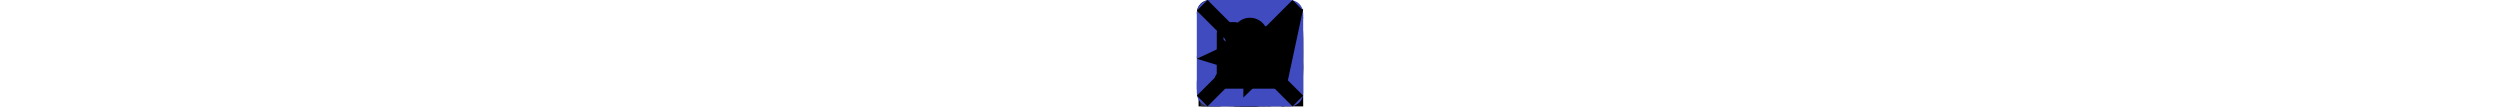
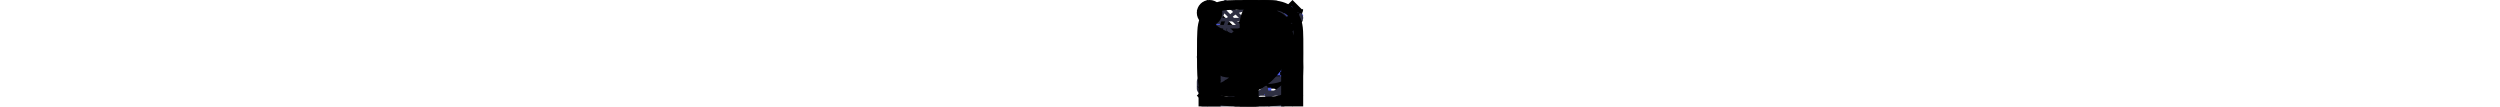
<svg xmlns="http://www.w3.org/2000/svg" viewBox="0 0 752 32">
-   <svg id="icon-facebook" viewBox="0 0 32 32">
-     <path d="M21.329 5.313h2.921v-5.088c-0.504-0.069-2.237-0.225-4.256-0.225-4.212 0-7.097 2.649-7.097 7.519v4.481h-4.648v5.688h4.648v14.312h5.699v-14.311h4.46l0.708-5.688h-5.169v-3.919c0.001-1.644 0.444-2.769 2.735-2.769z" />
-   </svg>
-   <svg id="icon-instagram" viewBox="0 0 32 32">
-     <path d="M31.969 9.408c-0.075-1.7-0.35-2.869-0.744-3.882-0.406-1.075-1.031-2.038-1.85-2.838-0.8-0.813-1.769-1.444-2.832-1.844-1.019-0.394-2.182-0.669-3.882-0.744-1.713-0.081-2.257-0.1-6.601-0.1s-4.888 0.019-6.595 0.094c-1.7 0.075-2.869 0.35-3.882 0.744-1.075 0.406-2.038 1.031-2.838 1.85-0.813 0.8-1.444 1.769-1.844 2.832-0.394 1.019-0.669 2.182-0.744 3.882-0.081 1.713-0.1 2.257-0.1 6.601s0.019 4.888 0.094 6.595c0.075 1.7 0.35 2.869 0.744 3.882 0.406 1.075 1.038 2.038 1.85 2.838 0.8 0.813 1.769 1.444 2.832 1.844 1.019 0.394 2.182 0.669 3.882 0.744 1.706 0.075 2.25 0.094 6.595 0.094s4.888-0.019 6.595-0.094c1.7-0.075 2.869-0.35 3.882-0.744 2.151-0.832 3.851-2.532 4.682-4.682 0.394-1.019 0.669-2.182 0.744-3.882 0.075-1.707 0.094-2.25 0.094-6.595s-0.006-4.888-0.081-6.595zM29.087 22.473c-0.069 1.563-0.331 2.407-0.55 2.969-0.538 1.394-1.644 2.501-3.038 3.038-0.563 0.219-1.413 0.481-2.969 0.55-1.688 0.075-2.194 0.094-6.464 0.094s-4.782-0.019-6.464-0.094c-1.563-0.069-2.407-0.331-2.969-0.55-0.694-0.256-1.325-0.663-1.838-1.194-0.531-0.519-0.938-1.144-1.194-1.838-0.219-0.563-0.481-1.413-0.55-2.969-0.075-1.688-0.094-2.194-0.094-6.464s0.019-4.782 0.094-6.464c0.069-1.563 0.331-2.407 0.55-2.969 0.256-0.694 0.663-1.325 1.2-1.838 0.519-0.531 1.144-0.938 1.838-1.194 0.563-0.219 1.413-0.481 2.969-0.55 1.688-0.075 2.194-0.094 6.464-0.094 4.276 0 4.782 0.019 6.464 0.094 1.563 0.069 2.407 0.331 2.969 0.55 0.694 0.256 1.325 0.662 1.838 1.194 0.531 0.519 0.938 1.144 1.194 1.838 0.219 0.563 0.481 1.413 0.55 2.969 0.075 1.688 0.094 2.194 0.094 6.464s-0.019 4.77-0.094 6.458z" />
-     <path d="M16.059 7.783c-4.538 0-8.22 3.682-8.22 8.22s3.682 8.22 8.22 8.22c4.538 0 8.22-3.682 8.22-8.22s-3.682-8.22-8.22-8.22zM16.059 21.335c-2.944 0-5.332-2.388-5.332-5.332s2.388-5.332 5.332-5.332c2.944 0 5.332 2.388 5.332 5.332s-2.388 5.332-5.332 5.332zM26.524 7.458c0 1.06-.859 1.919-1.919 1.919s-1.919-.859-1.919-1.919c0-1.06.859-1.919 1.919-1.919s1.919.859 1.919 1.919z" />
-   </svg>
-   <svg id="icon-linkedin" viewBox="0 0 32 32">
-     <path d="M31.992 32v-.001h.008v-11.736c0-5.741-1.236-10.164-7.948-10.164-3.227 0-5.392 1.771-6.276 3.449h-.093v-2.913h-6.364v21.364h6.627v-10.579c0-2.785.528-5.479 3.977-5.479 3.399 0 3.449 3.179 3.449 5.657v10.401h6.62zM.528 10.636h6.635v21.364h-6.635v-21.364zM3.843 0c-2.121 0-3.843 1.721-3.843 3.843s1.721 3.879 3.843 3.879c2.121 0 3.843-1.757 3.843-3.879-.001-2.121-1.723-3.843-3.843-3.843v0z" />
-   </svg>
-   <svg id="icon-twitter" viewBox="0 0 32 32">
-     <path d="M32 6.078c-1.19 0.522-2.458 0.868-3.78 1.036 1.36-0.812 2.398-2.088 2.886-3.626-1.268 0.756-2.668 1.29-4.16 1.588-1.204-1.282-2.92-2.076-4.792-2.076-3.632 0-6.556 2.948-6.556 6.562 0 0.52 0.044 1.020 0.152 1.496-5.454-0.266-10.28-2.88-13.522-6.862-0.566 0.982-0.898 2.106-0.898 3.316 0 2.272 1.17 4.286 2.914 5.452-1.054-0.020-2.088-0.326-2.964-0.808 0 0.020 0 0.046 0 0.072 0 3.188 2.274 5.836 5.256 6.446-0.534 0.146-1.116 0.216-1.72 0.216-0.42 0-0.844-0.024-1.242-0.112 0.85 2.598 3.262 4.508 6.13 4.57-2.232 1.746-5.066 2.798-8.134 2.798-0.538 0-1.054-0.024-1.57-0.090 2.906 1.874 6.35 2.944 10.064 2.944 12.072 0 18.672-10 18.672-18.668 0-0.29-0.010-0.57-0.024-0.848 1.302-0.924 2.396-2.078 3.288-3.406z" />
-   </svg>
-   <svg id="icon-antenna" viewBox="0 0 32 32">
-     <path fill="#2e2f42" d="M30.773 22.098l-8.443-8.505 0.937-4.615c0.242 0.094 0.499 0.144 0.758 0.146h0.006c1.192 0.014 2.17-0.941 2.184-2.133s-0.941-2.17-2.133-2.184c-1.192-0.014-2.17 0.941-2.184 2.133-0.003 0.255 0.039 0.509 0.125 0.749l-4.96 0.605-8.091-8.133c-0.099-0.101-0.235-0.159-0.377-0.16-0.14 0.001-0.274 0.056-0.373 0.155l-1.513 1.504c-0.208 0.208-0.208 0.546 0 0.754l0.814 0.826c-3.153 5.798-2.129 12.978 2.519 17.663 0.043 0.041 0.092 0.074 0.146 0.098-0.034 0.18-0.051 0.364-0.052 0.547v6.187h-6.4c-1.472 0.002-2.665 1.195-2.667 2.667v1.067c0 0.295 0.239 0.533 0.533 0.533h24.533c0.295 0 0.533-0.239 0.533-0.533v-1.067c-0.002-1.472-1.195-2.665-2.667-2.667h-6.4v-2.742c1.003 0.21 2.024 0.317 3.049 0.32 2.458-0.003 4.877-0.615 7.040-1.783l0.818 0.823c0.099 0.101 0.235 0.159 0.377 0.16 0.14-0.001 0.274-0.056 0.373-0.155l1.513-1.504c0.208-0.208 0.208-0.546 0-0.754zM23.28 6.233c0.418-0.415 1.093-0.414 1.509 0.004s0.414 1.093-0.004 1.508c-0.2 0.199-0.47 0.31-0.752 0.31h-0.003c-0.589-0.003-1.064-0.483-1.061-1.072 0.002-0.282 0.115-0.552 0.314-0.751h-0.002zM22.024 9.738l-0.598 2.946-1.175-1.182 1.774-1.763zM21.419 8.836l-1.92 1.909-1.485-1.493 3.405-0.415zM24.004 28.8c0.884 0 1.6 0.716 1.6 1.6v0.533h-23.467v-0.533c0-0.884 0.716-1.6 1.6-1.6h20.267zM16.537 26.667v1.067h-5.333v-1.067h5.333zM11.204 25.6v-4.053c0-1.294 1.196-2.347 2.667-2.347s2.667 1.053 2.667 2.347v4.053h-5.333zM17.604 23.904v-2.357c0-1.882-1.675-3.413-3.733-3.413-1.331-0.020-2.576 0.657-3.281 1.786-4.058-4.274-4.971-10.645-2.279-15.887l18.602 18.708c-2.872 1.461-6.165 1.873-9.309 1.163zM28.893 23.22l-21.057-21.181 0.755-0.752 7.935 7.98c0.004 0 0.006 0.007 0.010 0.010l13.115 13.191-0.757 0.752z" />
-     <path fill="#4d5ae5" d="M13.876 20.267h-0.005c-0.884-0.001-1.601 0.714-1.602 1.598s0.714 1.601 1.598 1.602h0.005c0.884 0.001 1.601-0.714 1.602-1.598s-0.714-1.601-1.598-1.602zM14.249 22.245c-0.1 0.1-0.236 0.156-0.378 0.155-0.295-0.002-0.532-0.242-0.531-0.536 0.001-0.141 0.057-0.276 0.157-0.375s0.233-0.154 0.373-0.155c0.295 0.002 0.532 0.242 0.531 0.536-0.001 0.141-0.057 0.276-0.157 0.375h0.005z" />
-   </svg>
-   <svg id="icon-astronaut" viewBox="0 0 32 32">
-     <path fill="#4d5ae5" d="M31.974 4.524c-.063-.193-.229-.333-.43-.363l-1.91-.278-.855-1.731c-.179-.365-.777-.365-.956 0l-.855 1.731-1.91.278c-.201.029-.367.17-.431.363-.062.193-.011.405.135.547l1.383 1.348-.326 1.903c-.034.2.048.402.212.522.166.121.382.135.562.04l1.709-.899 1.709.899c.078.041.164.061.249.061.11 0 .221-.034.314-.102.164-.119.246-.322.212-.522l-.326-1.903 1.383-1.348c.145-.142.197-.354.135-.547zM29.511 5.851c-.125.122-.183.299-.153.472l.191 1.114-1-.526c-.078-.041-.163-.061-.249-.061s-.17.02-.249.061l-1.001.526.191-1.114c.03-.173-.028-.349-.153-.472l-.81-.789 1.119-.163c.174-.025.324-.134.402-.292l.5-1.013.5 1.013c.078.157.228.267.402.292l1.119.163-.809.789zM26.133 20.522h-1.067v1.067h1.067v-1.067zM26.133 22.656h-1.067v1.067h1.067v-1.067zM27.2 21.589h-1.067v1.067h1.067v-1.067zM25.067 21.589h-1.067v1.067h1.067v-1.067zM22.4 26.389h-1.067v1.067h1.067v-1.067zM22.4 28.522h-1.067v1.067h1.067v-1.067zM23.467 27.456h-1.067v1.067h1.067v-1.067zM21.333 27.456h-1.067v1.067h1.067v-1.067zM16 24.256h-1.067v1.067h1.067v-1.067zM16 26.389h-1.067v1.067h1.067v-1.067zM17.067 25.322h-1.067v1.067h1.067v-1.067zM14.933 25.322h-1.067v1.067h1.067v-1.067zM5.867 6.122h-1.067v1.067h1.067v-1.067zM5.867 8.255h-1.067v1.067h1.067v-1.067z" />
-     <path fill="#4d5ae5" d="M6.933 7.189h-1.067v1.067h1.067v-1.067zM4.8 7.189h-1.067v1.067h1.067v-1.067z" />
-     <path fill="#2e2f42" d="M24.715 14.159c-0.287-0.388-0.709-0.637-1.188-0.705-0.481-0.068-0.956 0.058-1.34 0.352l-1.252 0.96-1.898 1.417-1.358-0.541c2.421-1.086 4.114-3.508 4.114-6.32 0-3.823-3.123-6.933-6.961-6.933s-6.961 3.11-6.961 6.933c0 1.386 0.414 2.674 1.12 3.758l-2.764-0.024c-0.002 0-0.003 0-0.005 0-0.009 0-0.015 0.004-0.023 0.005-0.053 0.002-0.105 0.013-0.155 0.031-0.013 0.005-0.026 0.008-0.038 0.013-0.006 0.003-0.013 0.003-0.019 0.006l-3.233 1.596c-0.001 0-0.001 0-0.001 0.001l-1.893 0.911c-0.021 0.009-0.042 0.021-0.063 0.035-0.755 0.502-1.012 1.489-0.598 2.295 0.22 0.429 0.595 0.745 1.056 0.889 0.178 0.055 0.359 0.083 0.539 0.083 0.29 0 0.577-0.071 0.839-0.211l1.388-0.738 2.264-1.169 1.357-0.008-5.442 5.416c-0.001 0.001-0.001 0.001-0.002 0.001l-1.339 1.333c-0.316 0.315-0.49 0.732-0.49 1.178s0.174 0.863 0.49 1.179c0.325 0.323 0.752 0.485 1.179 0.485s0.854-0.162 1.18-0.485l1.314-1.309 1.741-1.3 0.901 0.897-1.762 1.754c-0 0.001-0.001 0.001-0.002 0.001l-1.339 1.333c-0.316 0.315-0.49 0.732-0.49 1.178s0.174 0.863 0.49 1.179c0.325 0.323 0.753 0.485 1.18 0.485s0.855-0.162 1.18-0.485l3.482-3.467c0.001-0.001 0.001-0.001 0.001-0.002l1.010-1-0.004-0.004c0.006-0.006 0.015-0.009 0.022-0.015l5.166-5.658 3.471 0.494c0.025 0.004 0.050 0.005 0.075 0.005 0.065 0 0.127-0.015 0.187-0.038 0.018-0.006 0.033-0.015 0.050-0.023 0.019-0.010 0.039-0.015 0.058-0.027l3.213-2.133c0.012-0.008 0.018-0.021 0.029-0.029 0.013-0.010 0.029-0.014 0.041-0.026l1.271-1.191c0.662-0.62 0.753-1.635 0.212-2.362zM2.13 17.77c-0.173 0.093-0.37 0.111-0.558 0.052-0.187-0.058-0.338-0.186-0.427-0.358-0.161-0.314-0.068-0.695 0.214-0.902l1.314-0.632 0.449 1.313-0.992 0.527zM5.628 15.942l-1.548 0.8-0.439-1.283 2.027-1.001-0.040 1.484zM20.727 9.322c0 0.918-0.219 1.785-0.599 2.559l-4.181-1.899c-0.044-0.573-0.341-1.075-0.788-1.388l1.464-4.86c2.378 0.756 4.105 2.974 4.105 5.588zM8.938 9.322c0-3.235 2.644-5.867 5.894-5.867 0.253 0 0.5 0.021 0.745 0.052l-1.432 4.754c-0.019-0.001-0.037-0.006-0.057-0.006-1.033 0-1.873 0.837-1.873 1.867s0.84 1.867 1.873 1.867c0.694 0 1.294-0.383 1.618-0.945l3.862 1.755c-1.075 1.446-2.795 2.39-4.737 2.39-3.25 0-5.894-2.632-5.894-5.867zM14.894 10.122c0 0.441-0.362 0.8-0.806 0.8s-0.806-0.359-0.806-0.8c0-0.441 0.362-0.8 0.806-0.8s0.806 0.359 0.806 0.8zM2.465 25.146c-0.236 0.234-0.619 0.234-0.854 0.001-0.114-0.114-0.176-0.263-0.176-0.423s0.062-0.309 0.176-0.421l0.962-0.958 0.851 0.848-0.959 0.955zM5.679 28.88c-0.236 0.234-0.619 0.235-0.855 0.001-0.114-0.114-0.176-0.263-0.176-0.423s0.062-0.309 0.176-0.421l0.963-0.959 0.852 0.848-0.96 0.955zM9.16 25.411c-0.001 0-0.001 0-0.002 0.001l-1.765 1.76-0.852-0.848 1.763-1.755c0 0 0 0 0-0s0.001-0.001 0.002-0.001c0.040-0.040 0.065-0.088 0.090-0.135 0.007-0.014 0.020-0.026 0.026-0.040 0.017-0.041 0.019-0.085 0.026-0.129 0.003-0.025 0.014-0.047 0.014-0.073 0-0.036-0.013-0.070-0.020-0.106-0.006-0.032-0.006-0.065-0.019-0.095-0.020-0.050-0.055-0.094-0.091-0.138-0.010-0.012-0.014-0.027-0.025-0.038 0 0 0 0-0.001 0s-0.001-0.002-0.001-0.002l-1.607-1.6c-0.017-0.017-0.039-0.024-0.058-0.038-0.028-0.022-0.055-0.042-0.087-0.058-0.030-0.015-0.061-0.024-0.093-0.033-0.034-0.010-0.067-0.017-0.103-0.020-0.033-0.002-0.063 0.001-0.095 0.005-0.036 0.004-0.069 0.009-0.104 0.020-0.034 0.011-0.063 0.027-0.094 0.045-0.020 0.011-0.042 0.015-0.061 0.029l-1.773 1.324-0.901-0.897 2.399-2.386 4.361 4.289-0.928 0.919zM15.979 18.394c-0.015-0.002-0.030 0.004-0.045 0.003-0.039-0.002-0.076 0.001-0.115 0.007-0.030 0.005-0.059 0.011-0.088 0.021-0.034 0.012-0.065 0.028-0.097 0.047-0.030 0.018-0.057 0.037-0.083 0.061-0.013 0.011-0.028 0.017-0.040 0.029l-4.698 5.146-4.328-4.257 2.833-2.818c0.209-0.208 0.21-0.546 0.002-0.755-0.105-0.105-0.243-0.157-0.381-0.156v-0.001l-2.219 0.013 0.028-1.607 3.104 0.027c1.265 1.294 3.029 2.101 4.981 2.101 0.437 0 0.864-0.045 1.279-0.123 0.040 0.032 0.079 0.065 0.13 0.085l2.41 0.96 0.152 0.758 0.178 0.885-3.003-0.427zM20.020 18.572l-0.313-1.558 1.446-1.080 0.947 1.257-2.080 1.381zM23.774 15.741l-0.838 0.785-0.931-1.236 0.831-0.637c0.155-0.119 0.351-0.168 0.543-0.143 0.193 0.027 0.364 0.128 0.48 0.284 0.217 0.292 0.18 0.699-0.085 0.947z" />
-     <path fill="#2e2f42" d="m13.602 18.544-2.143-2.133c-.207-.207-.545-.207-.753 0l-2.142 2.133c-.1.101-.157.236-.157.378s.056.278.157.378l2.142 2.133c.104.103.241.155.377.155s.273-.052.376-.155l2.143-2.133c.1-.1.157-.236.157-.378s-.057-.278-.157-.378zM11.083 20.303l-1.387-1.381 1.387-1.381 1.387 1.381-1.387 1.381zM17.164 5.071l-.258 1.036c.071.018 1.738.452 1.738 2.149h1.067c0-2.017-1.666-2.965-2.547-3.185zM19.711 9.322h-1.067v1.067h1.067v-1.067z" />
-   </svg>
-   <svg id="icon-clock" viewBox="0 0 32 32">
-     <path fill="#2e2f42" d="M31.297 15.301c-0.002-8.452-6.855-15.303-15.308-15.301s-15.303 6.855-15.301 15.308c0.001 6.658 4.307 12.551 10.649 14.576 0.061 0.019 0.124 0.029 0.187 0.029 0.121-0 0.239-0.032 0.342-0.094 0.135-0.080 0.236-0.207 0.283-0.356l3.865-12.25c1.057-0.005 1.909-0.866 1.903-1.923s-0.866-1.909-1.923-1.903c-0.284 0.001-0.565 0.067-0.82 0.191l-5.106-5.107c-0.253-0.245-0.657-0.238-0.902 0.016-0.239 0.247-0.239 0.639 0 0.886l5.103 5.109c-0.392 0.799-0.168 1.764 0.536 2.309l-3.683 11.673c-7.278-2.681-11.004-10.754-8.323-18.032s10.754-11.004 18.032-8.323c7.278 2.681 11.004 10.754 8.323 18.032-1.31 3.556-4.001 6.431-7.462 7.973l-0.398-1.874c-0.073-0.345-0.411-0.565-0.756-0.492-0.109 0.023-0.209 0.074-0.293 0.148l-3.837 3.426c-0.263 0.234-0.287 0.637-0.052 0.9 0.076 0.085 0.174 0.149 0.283 0.184l4.899 1.564c0.335 0.108 0.694-0.077 0.802-0.412 0.034-0.106 0.040-0.219 0.017-0.328l-0.391-1.839c5.664-2.388 9.342-7.942 9.329-14.089zM15.992 14.664c0.352 0 0.638 0.286 0.638 0.638s-0.286 0.638-0.638 0.638c-0.352 0-0.638-0.285-0.638-0.638s0.285-0.638 0.638-0.638zM18.093 29.528l2.184-1.948 0.603 2.84-2.787-0.892z" />
-     <path fill="#4d5ae5" d="M15.354 3.185v1.275c0 .352.285.638.638.638s.638-.285.638-.638v-1.275c0-.352-.286-.638-.638-.638s-.638.286-.638.638zM3.876 14.664c-.352 0-.638.286-.638.638s.285.638.638.638h1.275c.352 0 .638-.285.638-.638s-.285-.638-.638-.638h-1.275zM28.108 15.939c.352 0 .638-.285.638-.638s-.285-.638-.638-.638h-1.275c-.352 0-.638.286-.638.638s.286.638.638.638h1.275z" />
-   </svg>
-   <svg id="icon-diagram" viewBox="0 0 32 32">
-     <path fill="#4d5ae5" d="M14.925 14.965h1.066v4.798h-1.066v-4.797zM19.19 17.097h1.066v2.665h-1.066v-2.665zM10.661 18.696h1.066v1.066h-1.066v-1.066zM7.463 18.163h1.066v1.599h-1.066v-1.599z" />
-     <path fill="#2e2f42" d="M1.599 28.291h25.587c0.883 0 1.599-0.716 1.599-1.599v-2.132c0-0.883-0.716-1.599-1.599-1.599h-0.533v-13.293l3.028-2.868c0.703 0.346 1.553 0.136 2.013-0.499s0.396-1.508-0.152-2.068-1.42-0.644-2.065-0.198c-0.644 0.446-0.873 1.292-0.542 2.002l-2.281 2.163v-1.23c0-0.883-0.716-1.599-1.599-1.599h-21.322c-0.883 0-1.599 0.716-1.599 1.599v15.992h-0.533c-0.883 0-1.599 0.716-1.599 1.599v2.132c0 0.883 0.716 1.599 1.599 1.599zM30.384 4.837c0.294 0 0.533 0.239 0.533 0.533s-0.239 0.533-0.533 0.533c-0.294 0-0.533-0.239-0.533-0.533s0.239-0.533 0.533-0.533zM3.198 6.969c0-0.294 0.239-0.533 0.533-0.533h21.322c0.294 0 0.533 0.239 0.533 0.533v2.239l-1.066 1.013v-2.186c0-0.294-0.239-0.533-0.533-0.533h-19.19c-0.294 0-0.533 0.239-0.533 0.533v13.326c0 0.294 0.239 0.533 0.533 0.533h19.19c0.294 0 0.533-0.239 0.533-0.533v-9.674l1.066-1.010v12.284h-22.388v-15.992zM7.996 13.899c-0.721-0.002-1.354 0.478-1.546 1.174s0.105 1.433 0.725 1.801c0.62 0.368 1.41 0.276 1.928-0.226l1.853 0.93c0.215 0.108 0.476 0.057 0.636-0.123l3.939-4.431 3.872 2.901c0.208 0.156 0.498 0.139 0.686-0.039l3.365-3.188v8.131h-18.124v-12.26h18.124v2.66l-3.771 3.572-3.904-2.927c-0.222-0.166-0.534-0.135-0.718 0.072l-3.993 4.493-1.493-0.746c0.011-0.064 0.018-0.129 0.020-0.193 0-0.883-0.716-1.599-1.599-1.599zM8.529 15.498c0 0.294-0.239 0.533-0.533 0.533s-0.533-0.239-0.533-0.533c0-0.294 0.239-0.533 0.533-0.533s0.533 0.239 0.533 0.533zM11.727 24.027h5.331v0.533c0 0.294-0.239 0.533-0.533 0.533h-4.264c-0.294 0-0.533-0.239-0.533-0.533v-0.533zM1.066 24.56c0-0.294 0.239-0.533 0.533-0.533h9.062v0.533c0 0.883 0.716 1.599 1.599 1.599h4.264c0.883 0 1.599-0.716 1.599-1.599v-0.533h9.062c0.294 0 0.533 0.239 0.533 0.533v2.132c0 0.294-0.239 0.533-0.533 0.533h-25.587c-0.294 0-0.533-0.239-0.533-0.533v-2.132z" />
-   </svg>
-   <svg id="icon-Property-1click" viewBox="0 0 32 32">
-     <path fill="#404bbf" d="M4 1h24c1.657 0 3 1.343 3 3v24c0 1.657-1.343 3-3 3H4c-1.657 0-3-1.343-3-3V4c0-1.657 1.343-3 3-3z" />
-     <path fill="#f4f4fd" d="M22.891 8.51c.346-.331.805-.514 1.283-.51s.934.193 1.275.53c.341.336.538.792.551 1.272s-.161.945-.483 1.299L15.728 23.41c-.168.182-.371.328-.597.43s-.47.156-.717.161c-.247.005-.493-.041-.723-.134s-.438-.232-.613-.408l-6.492-6.527c-.181-.169-.326-.374-.426-.601s-.155-.472-.159-.72c-.004-.248.041-.495.134-.725s.23-.44.405-.615c.175-.176.383-.314.612-.407s.475-.139.722-.134c.247.004.491.059.716.16s.429.247.597.429l5.137 5.163 8.521-10.915c.015-.019.032-.037.049-.054h-.002z" />
-     <path fill="none" stroke="#404bbf" stroke-width="2" d="M4 1h24c1.657 0 3 1.343 3 3v24c0 1.657-1.343 3-3 3H4c-1.657 0-3-1.343-3-3V4c0-1.657 1.343-3 3-3z" />
-   </svg>
-   <svg id="icon-phone-black-18dp" viewBox="0 0 24 32">
-     <path d="m19.635 18.487-2.451-.28c-.589-.067-1.167.135-1.582.55l-1.775 1.775c-2.731-1.389-4.969-3.618-6.359-6.359l1.785-1.785c.415-.415.618-.994.55-1.582l-.28-2.432c-.116-.975-.936-1.708-1.92-1.708H5.934c-1.09 0-1.997.907-1.93 1.997.511 8.24 7.102 14.821 15.332 15.332 1.09.068 1.997-.839 1.997-1.93v-1.669c.01-.975-.724-1.795-1.698-1.911z" />
-   </svg>
  <svg id="icon-person-black-18dp" viewBox="0 0 32 32">
    <path d="M16 16c2.947 0 5.333-2.387 5.333-5.333S18.946 5.334 16 5.334c-2.947 0-5.333 2.387-5.333 5.333S13.054 16 16 16zm0 2.667c-3.56 0-10.667 1.787-10.667 5.333v1.333c0 .733.6 1.333 1.333 1.333h18.667c.733 0 1.333-.6 1.333-1.333V24c0-3.547-7.107-5.333-10.667-5.333z" />
+   </svg>
+   <svg id="icon-email-black-18dp" viewBox="0 0 24 32">
+     <path d="M20 8H4c-1.1 0-1.99.9-1.99 2L2 22c0 1.1.9 2 2 2h16c1.1 0 2-.9 2-2V10c0-1.1-.9-2-2-2zm-.4 4.25-7.07 4.42c-.32.2-.74.2-1.06 0L4.4 12.25c-.25-.16-.4-.43-.4-.72 0-.67.73-1.07 1.3-.72L12 15l6.7-4.19c.57-.35 1.3.05 1.3.72 0 .29-.15.56-.4.72z" />
+   </svg>
+   <svg id="icon-close-black-18dp-2" viewBox="0 0 32 32">
+     <path d="M32 3.223 28.777 0 16 12.777 3.223 0 0 3.223 12.777 16 0 28.777 3.223 32 16 19.223 28.777 32 32 28.777 19.223 16 32 3.223z" />
  </svg>
  <svg id="icon-Frame" viewBox="0 0 32 32">
    <path d="m32 2.667-32 15 10.227 3.156L26 8.5 14.002 21.988l.01.003-.012-.003v7.345l5.735-5.576L27 25.999l5-23.333z" />
  </svg>
-   <svg id="icon-email-black-18dp" viewBox="0 0 24 32">
-     <path d="M20 8H4c-1.1 0-1.99.9-1.99 2L2 22c0 1.1.9 2 2 2h16c1.1 0 2-.9 2-2V10c0-1.1-.9-2-2-2zm-.4 4.25-7.07 4.42c-.32.2-.74.2-1.06 0L4.4 12.25c-.25-.16-.4-.43-.4-.72 0-.67.73-1.07 1.3-.72L12 15l6.7-4.19c.57-.35 1.3.05 1.3.72 0 .29-.15.56-.4.72z" />
+   <svg id="icon-antenna" viewBox="0 0 32 32">
+     <path fill="#2e2f42" d="m30.773 22.098-8.443-8.505.937-4.615c.242.094.499.144.758.146h.006c1.192.014 2.17-.941 2.184-2.133s-.941-2.17-2.133-2.184c-1.192-.014-2.17.941-2.184 2.133-.003.255.039.509.125.749l-4.96.605L8.972.161C8.873.06 8.737.002 8.595.001c-.14.001-.274.056-.373.155L6.709 1.66c-.208.208-.208.546 0 .754l.814.826C4.37 9.038 5.394 16.218 10.042 20.903c.043.041.092.074.146.098-.034.18-.051.364-.052.547v6.187h-6.4c-1.472.002-2.665 1.195-2.667 2.667v1.067c0 .295.239.533.533.533h24.533c.295 0 .533-.239.533-.533v-1.067c-.002-1.472-1.195-2.665-2.667-2.667h-6.4v-2.742c1.003.21 2.024.317 3.049.32 2.458-.003 4.877-.615 7.04-1.783l.818.823c.099.101.235.159.377.16.14-.001.274-.056.373-.155l1.513-1.504c.208-.208.208-.546 0-.754zM23.28 6.233c.418-.415 1.093-.414 1.509.004s.414 1.093-.004 1.508c-.2.199-.47.31-.752.31h-.003c-.589-.003-1.064-.483-1.061-1.072.002-.282.115-.552.314-.751h-.002zm-1.256 3.505-.598 2.946-1.175-1.182 1.774-1.763zm-.605-.902-1.92 1.909-1.485-1.493 3.405-.415zM24.004 28.8c.884 0 1.6.716 1.6 1.6v.533H2.137V30.4c0-.884.716-1.6 1.6-1.6h20.267zm-7.467-2.133v1.067h-5.333v-1.067h5.333zM11.204 25.6v-4.053c0-1.294 1.196-2.347 2.667-2.347s2.667 1.053 2.667 2.347V25.6h-5.333zm6.4-1.696v-2.357c0-1.882-1.675-3.413-3.733-3.413-1.331-.02-2.576.657-3.281 1.786C6.532 15.646 5.619 9.275 8.311 4.033l18.602 18.708c-2.872 1.461-6.165 1.873-9.309 1.163zm11.289-.684L7.836 2.039l.755-.752 7.935 7.98c.004 0 .006.007.01.01l13.115 13.191-.757.752z" />
+     <path fill="#4d5ae5" d="M13.876 20.267h-.005c-.884-.001-1.601.714-1.602 1.598s.714 1.601 1.598 1.602h.005c.884.001 1.601-.714 1.602-1.598s-.714-1.601-1.598-1.602zm.373 1.978c-.1.1-.236.156-.378.155-.295-.002-.532-.242-.531-.536.001-.141.057-.276.157-.375s.233-.154.373-.155c.295.002.532.242.531.536-.001.141-.057.276-.157.375h.005z" />
  </svg>
-   <svg id="icon-close-black-18dp" viewBox="0 0 32 32">
-     <path d="M32 3.223 28.777 0 16 12.777 3.223 0 0 3.223 12.777 16 0 28.777 3.223 32 16 19.223 28.777 32 32 28.777 19.223 16 32 3.223z" />
+   <svg id="icon-astronaut" viewBox="0 0 32 32">
+     <path fill="#4d5ae5" d="M31.974 4.524c-.063-.193-.229-.333-.43-.363l-1.91-.278-.855-1.731c-.179-.365-.777-.365-.956 0l-.855 1.731-1.91.278c-.201.029-.367.17-.431.363-.062.193-.011.405.135.547l1.383 1.348-.326 1.903c-.034.2.048.402.212.522.166.121.382.135.562.04l1.709-.899 1.709.899c.078.041.164.061.249.061.11 0 .221-.034.314-.102.164-.119.246-.322.212-.522l-.326-1.903 1.383-1.348c.145-.142.197-.354.135-.547zm-2.463 1.327c-.125.122-.183.299-.153.472l.191 1.114-1-.526c-.078-.041-.163-.061-.249-.061s-.17.02-.249.061l-1.001.526.191-1.114c.03-.173-.028-.349-.153-.472l-.81-.789 1.119-.163c.174-.025.324-.134.402-.292l.5-1.013.5 1.013c.078.157.228.267.402.292l1.119.163-.809.789zM26.133 20.522h-1.067v1.067h1.067v-1.067zM26.133 22.656h-1.067v1.067h1.067v-1.067zM27.2 21.589h-1.067v1.067H27.2v-1.067zM25.067 21.589H24v1.067h1.067v-1.067zM22.4 26.389h-1.067v1.067H22.4v-1.067zM22.4 28.522h-1.067v1.067H22.4v-1.067zM23.467 27.456H22.4v1.067h1.067v-1.067zM21.333 27.456h-1.067v1.067h1.067v-1.067zM16 24.256h-1.067v1.067H16v-1.067zM16 26.389h-1.067v1.067H16v-1.067zM17.067 25.322H16v1.067h1.067v-1.067zM14.933 25.322h-1.067v1.067h1.067v-1.067zM5.867 6.122H4.8v1.067h1.067V6.122zM5.867 8.255H4.8v1.067h1.067V8.255z" />
+     <path fill="#4d5ae5" d="M6.933 7.189H5.866v1.067h1.067V7.189zM4.8 7.189H3.733v1.067H4.8V7.189z" />
+     <path fill="#2e2f42" d="M24.715 14.159c-.287-.388-.709-.637-1.188-.705-.481-.068-.956.058-1.34.352l-1.252.96-1.898 1.417-1.358-.541c2.421-1.086 4.114-3.508 4.114-6.32 0-3.823-3.123-6.933-6.961-6.933s-6.961 3.11-6.961 6.933c0 1.386.414 2.674 1.12 3.758l-2.764-.024h-.005c-.009 0-.015.004-.023.005-.053.002-.105.013-.155.031-.013.005-.026.008-.038.013-.006.003-.013.003-.019.006l-3.233 1.596c-.001 0-.001 0-.001.001l-1.893.911c-.021.009-.042.021-.063.035-.755.502-1.012 1.489-.598 2.295.22.429.595.745 1.056.889.178.055.359.083.539.083.29 0 .577-.071.839-.211l1.388-.738 2.264-1.169 1.357-.008L2.2 22.211c-.001.001-.001.001-.002.001L.859 23.545c-.316.315-.49.732-.49 1.178s.174.863.49 1.179c.325.323.752.485 1.179.485s.854-.162 1.18-.485l1.314-1.309 1.741-1.3.901.897-1.762 1.754c0 .001-.001.001-.002.001l-1.339 1.333c-.316.315-.49.732-.49 1.178s.174.863.49 1.179c.325.323.753.485 1.18.485s.855-.162 1.18-.485l3.482-3.467c.001-.001.001-.001.001-.002l1.01-1-.004-.004c.006-.006.015-.009.022-.015l5.166-5.658 3.471.494c.025.004.05.005.075.005.065 0 .127-.015.187-.038.018-.006.033-.015.05-.023.019-.01.039-.015.058-.027l3.213-2.133c.012-.008.018-.021.029-.029.013-.01.029-.014.041-.026l1.271-1.191c.662-.62.753-1.635.212-2.362zM2.13 17.77c-.173.093-.37.111-.558.052-.187-.058-.338-.186-.427-.358-.161-.314-.068-.695.214-.902l1.314-.632.449 1.313-.992.527zm3.498-1.828-1.548.8-.439-1.283 2.027-1.001-.04 1.484zm15.099-6.62c0 .918-.219 1.785-.599 2.559l-4.181-1.899c-.044-.573-.341-1.075-.788-1.388l1.464-4.86c2.378.756 4.105 2.974 4.105 5.588zm-11.789 0c0-3.235 2.644-5.867 5.894-5.867.253 0 .5.021.745.052l-1.432 4.754c-.019-.001-.037-.006-.057-.006-1.033 0-1.873.837-1.873 1.867s.84 1.867 1.873 1.867c.694 0 1.294-.383 1.618-.945l3.862 1.755c-1.075 1.446-2.795 2.39-4.737 2.39-3.25 0-5.894-2.632-5.894-5.867zm5.956.8c0 .441-.362.8-.806.8s-.806-.359-.806-.8c0-.441.362-.8.806-.8s.806.359.806.8zM2.465 25.146c-.236.234-.619.234-.854.001-.114-.114-.176-.263-.176-.423s.062-.309.176-.421l.962-.958.851.848-.959.955zm3.214 3.734c-.236.234-.619.235-.855.001-.114-.114-.176-.263-.176-.423s.062-.309.176-.421l.963-.959.852.848-.96.955zm3.481-3.469c-.001 0-.001 0-.002.001l-1.765 1.76-.852-.848 1.763-1.755s.001-.001.002-.001c.04-.04.065-.088.09-.135.007-.014.02-.026.026-.04.017-.041.019-.085.026-.129.003-.025.014-.047.014-.073 0-.036-.013-.07-.02-.106-.006-.032-.006-.065-.019-.095-.02-.05-.055-.094-.091-.138-.01-.012-.014-.027-.025-.038h-.001c-.001 0-.001-.002-.001-.002l-1.607-1.6c-.017-.017-.039-.024-.058-.038-.028-.022-.055-.042-.087-.058-.03-.015-.061-.024-.093-.033-.034-.01-.067-.017-.103-.02-.033-.002-.063.001-.095.005-.036.004-.069.009-.104.02-.034.011-.063.027-.094.045-.02.011-.042.015-.061.029L4.23 23.486l-.901-.897 2.399-2.386 4.361 4.289-.928.919zm6.819-7.017c-.015-.002-.03.004-.045.003-.039-.002-.076.001-.115.007-.03.005-.059.011-.088.021-.034.012-.065.028-.097.047-.03.018-.057.037-.083.061-.013.011-.028.017-.04.029l-4.698 5.146-4.328-4.257 2.833-2.818c.209-.208.21-.546.002-.755-.105-.105-.243-.157-.381-.156v-.001l-2.219.013.028-1.607 3.104.027c1.265 1.294 3.029 2.101 4.981 2.101.437 0 .864-.045 1.279-.123.04.032.079.065.13.085l2.41.96.152.758.178.885-3.003-.427zm4.041.178-.313-1.558 1.446-1.08.947 1.257-2.08 1.381zm3.754-2.831-.838.785-.931-1.236.831-.637c.155-.119.351-.168.543-.143.193.027.364.128.48.284.217.292.18.699-.085.947z" />
+     <path fill="#2e2f42" d="m13.602 18.544-2.143-2.133c-.207-.207-.545-.207-.753 0l-2.142 2.133c-.1.101-.157.236-.157.378s.056.278.157.378l2.142 2.133c.104.103.241.155.377.155s.273-.052.376-.155l2.143-2.133c.1-.1.157-.236.157-.378s-.057-.278-.157-.378zm-2.519 1.759-1.387-1.381 1.387-1.381 1.387 1.381-1.387 1.381zM17.164 5.071l-.258 1.036c.071.018 1.738.452 1.738 2.149h1.067c0-2.017-1.666-2.965-2.547-3.185zM19.711 9.322h-1.067v1.067h1.067V9.322z" />
+   </svg>
+   <svg id="icon-clock" viewBox="0 0 32 32">
+     <path fill="#2e2f42" d="M31.297 15.301C31.295 6.849 24.442-.002 15.989 0S.686 6.855.688 15.308c.001 6.658 4.307 12.551 10.649 14.576.061.019.124.029.187.029.121 0 .239-.032.342-.094.135-.08.236-.207.283-.356l3.865-12.25c1.057-.005 1.909-.866 1.903-1.923s-.866-1.909-1.923-1.903c-.284.001-.565.067-.82.191l-5.106-5.107c-.253-.245-.657-.238-.902.016-.239.247-.239.639 0 .886l5.103 5.109c-.392.799-.168 1.764.536 2.309l-3.683 11.673C3.844 25.783.118 17.71 2.799 10.432S13.553-.572 20.831 2.109c7.278 2.681 11.004 10.754 8.323 18.032-1.31 3.556-4.001 6.431-7.462 7.973l-.398-1.874c-.073-.345-.411-.565-.756-.492-.109.023-.209.074-.293.148l-3.837 3.426c-.263.234-.287.637-.052.9.076.085.174.149.283.184l4.899 1.564c.335.108.694-.077.802-.412.034-.106.04-.219.017-.328l-.391-1.839c5.664-2.388 9.342-7.942 9.329-14.089zm-15.305-.637c.352 0 .638.286.638.638s-.286.638-.638.638c-.352 0-.638-.285-.638-.638s.285-.638.638-.638zm2.101 14.864 2.184-1.948.603 2.84-2.787-.892z" />
+     <path fill="#4d5ae5" d="M15.354 3.185V4.46c0 .352.285.638.638.638s.638-.285.638-.638V3.185c0-.352-.286-.638-.638-.638s-.638.286-.638.638zM3.876 14.664c-.352 0-.638.286-.638.638s.285.638.638.638h1.275c.352 0 .638-.285.638-.638s-.285-.638-.638-.638H3.876zM28.108 15.939c.352 0 .638-.285.638-.638s-.285-.638-.638-.638h-1.275c-.352 0-.638.286-.638.638s.286.638.638.638h1.275z" />
+   </svg>
+   <svg id="icon-diagram" viewBox="0 0 32 32">
+     <path fill="#4d5ae5" d="M14.925 14.965h1.066v4.798h-1.066v-4.797zM19.19 17.097h1.066v2.665H19.19v-2.665zM10.661 18.696h1.066v1.066h-1.066v-1.066zM7.463 18.163h1.066v1.599H7.463v-1.599z" />
+     <path fill="#2e2f42" d="M1.599 28.291h25.587c.883 0 1.599-.716 1.599-1.599V24.56c0-.883-.716-1.599-1.599-1.599h-.533V9.668L29.681 6.8c.703.346 1.553.136 2.013-.499s.396-1.508-.152-2.068-1.42-.644-2.065-.198c-.644.446-.873 1.292-.542 2.002L26.654 8.2V6.97c0-.883-.716-1.599-1.599-1.599H3.733c-.883 0-1.599.716-1.599 1.599v15.992h-.533c-.883 0-1.599.716-1.599 1.599v2.132c0 .883.716 1.599 1.599 1.599zM30.384 4.837c.294 0 .533.239.533.533s-.239.533-.533.533c-.294 0-.533-.239-.533-.533s.239-.533.533-.533zM3.198 6.969c0-.294.239-.533.533-.533h21.322c.294 0 .533.239.533.533v2.239l-1.066 1.013V8.035c0-.294-.239-.533-.533-.533H4.797c-.294 0-.533.239-.533.533v13.326c0 .294.239.533.533.533h19.19c.294 0 .533-.239.533-.533v-9.674l1.066-1.01v12.284H3.198V6.969zm4.798 6.93c-.721-.002-1.354.478-1.546 1.174s.105 1.433.725 1.801c.62.368 1.41.276 1.928-.226l1.853.93c.215.108.476.057.636-.123l3.939-4.431 3.872 2.901c.208.156.498.139.686-.039l3.365-3.188v8.131H5.33V8.569h18.124v2.66l-3.771 3.572-3.904-2.927c-.222-.166-.534-.135-.718.072l-3.993 4.493-1.493-.746c.011-.064.018-.129.02-.193 0-.883-.716-1.599-1.599-1.599zm.533 1.599c0 .294-.239.533-.533.533s-.533-.239-.533-.533c0-.294.239-.533.533-.533s.533.239.533.533zm3.198 8.529h5.331v.533c0 .294-.239.533-.533.533h-4.264c-.294 0-.533-.239-.533-.533v-.533zm-10.661.533c0-.294.239-.533.533-.533h9.062v.533c0 .883.716 1.599 1.599 1.599h4.264c.883 0 1.599-.716 1.599-1.599v-.533h9.062c.294 0 .533.239.533.533v2.132c0 .294-.239.533-.533.533H1.598c-.294 0-.533-.239-.533-.533V24.56z" />
+   </svg>
+   <svg id="icon-facebook" viewBox="0 0 32 32">
+     <path d="M21.329 5.313h2.921V.225C23.746.156 22.013 0 19.994 0c-4.212 0-7.097 2.649-7.097 7.519V12H8.249v5.688h4.648V32h5.699V17.689h4.46l.708-5.688h-5.169V8.082c.001-1.644.444-2.769 2.735-2.769z" />
+   </svg>
+   <svg id="icon-instagram" viewBox="0 0 32 32">
+     <path d="M31.969 9.408c-.075-1.7-.35-2.869-.744-3.882-.406-1.075-1.031-2.038-1.85-2.838-.8-.813-1.769-1.444-2.832-1.844C25.524.45 24.361.175 22.661.1 20.948.019 20.404 0 16.06 0s-4.888.019-6.595.094c-1.7.075-2.869.35-3.882.744-1.075.406-2.038 1.031-2.838 1.85-.813.8-1.444 1.769-1.844 2.832C.507 6.539.232 7.702.157 9.402c-.081 1.713-.1 2.257-.1 6.601s.019 4.888.094 6.595c.075 1.7.35 2.869.744 3.882.406 1.075 1.038 2.038 1.85 2.838.8.813 1.769 1.444 2.832 1.844 1.019.394 2.182.669 3.882.744 1.706.075 2.25.094 6.595.094s4.888-.019 6.595-.094c1.7-.075 2.869-.35 3.882-.744 2.151-.832 3.851-2.532 4.682-4.682.394-1.019.669-2.182.744-3.882.075-1.707.094-2.25.094-6.595s-.006-4.888-.081-6.595zm-2.882 13.065c-.069 1.563-.331 2.407-.55 2.969-.538 1.394-1.644 2.501-3.038 3.038-.563.219-1.413.481-2.969.55-1.688.075-2.194.094-6.464.094s-4.782-.019-6.464-.094c-1.563-.069-2.407-.331-2.969-.55-.694-.256-1.325-.663-1.838-1.194-.531-.519-.938-1.144-1.194-1.838-.219-.563-.481-1.413-.55-2.969-.075-1.688-.094-2.194-.094-6.464s.019-4.782.094-6.464c.069-1.563.331-2.407.55-2.969.256-.694.663-1.325 1.2-1.838.519-.531 1.144-.938 1.838-1.194.563-.219 1.413-.481 2.969-.55 1.688-.075 2.194-.094 6.464-.094 4.276 0 4.782.019 6.464.094 1.563.069 2.407.331 2.969.55.694.256 1.325.662 1.838 1.194.531.519.938 1.144 1.194 1.838.219.563.481 1.413.55 2.969.075 1.688.094 2.194.094 6.464s-.019 4.77-.094 6.458z" />
+     <path d="M16.059 7.783c-4.538 0-8.22 3.682-8.22 8.22s3.682 8.22 8.22 8.22 8.22-3.682 8.22-8.22-3.682-8.22-8.22-8.22zm0 13.552c-2.944 0-5.332-2.388-5.332-5.332s2.388-5.332 5.332-5.332 5.332 2.388 5.332 5.332-2.388 5.332-5.332 5.332zM26.524 7.458c0 1.06-.859 1.919-1.919 1.919s-1.919-.859-1.919-1.919.859-1.919 1.919-1.919 1.919.859 1.919 1.919z" />
+   </svg>
+   <svg id="icon-linkedin" viewBox="0 0 32 32">
+     <path d="M31.992 32v-.001H32V20.263c0-5.741-1.236-10.164-7.948-10.164-3.227 0-5.392 1.771-6.276 3.449h-.093v-2.913h-6.364v21.364h6.627V21.42c0-2.785.528-5.479 3.977-5.479 3.399 0 3.449 3.179 3.449 5.657v10.401h6.62zM.528 10.636h6.635V32H.528V10.636zM3.843 0C1.722 0 0 1.721 0 3.843s1.721 3.879 3.843 3.879c2.121 0 3.843-1.757 3.843-3.879C7.685 1.722 5.963 0 3.843 0z" />
+   </svg>
+   <svg id="icon-twitter" viewBox="0 0 32 32">
+     <path d="M32 6.078c-1.19.522-2.458.868-3.78 1.036 1.36-.812 2.398-2.088 2.886-3.626-1.268.756-2.668 1.29-4.16 1.588C25.742 3.794 24.026 3 22.154 3c-3.632 0-6.556 2.948-6.556 6.562 0 .52.044 1.02.152 1.496-5.454-.266-10.28-2.88-13.522-6.862-.566.982-.898 2.106-.898 3.316 0 2.272 1.17 4.286 2.914 5.452-1.054-.02-2.088-.326-2.964-.808v.072c0 3.188 2.274 5.836 5.256 6.446-.534.146-1.116.216-1.72.216-.42 0-.844-.024-1.242-.112.85 2.598 3.262 4.508 6.13 4.57-2.232 1.746-5.066 2.798-8.134 2.798-.538 0-1.054-.024-1.57-.09C2.906 27.93 6.35 29 10.064 29c12.072 0 18.672-10 18.672-18.668 0-.29-.01-.57-.024-.848C30.014 8.56 31.108 7.406 32 6.078z" />
  </svg>
</svg>
